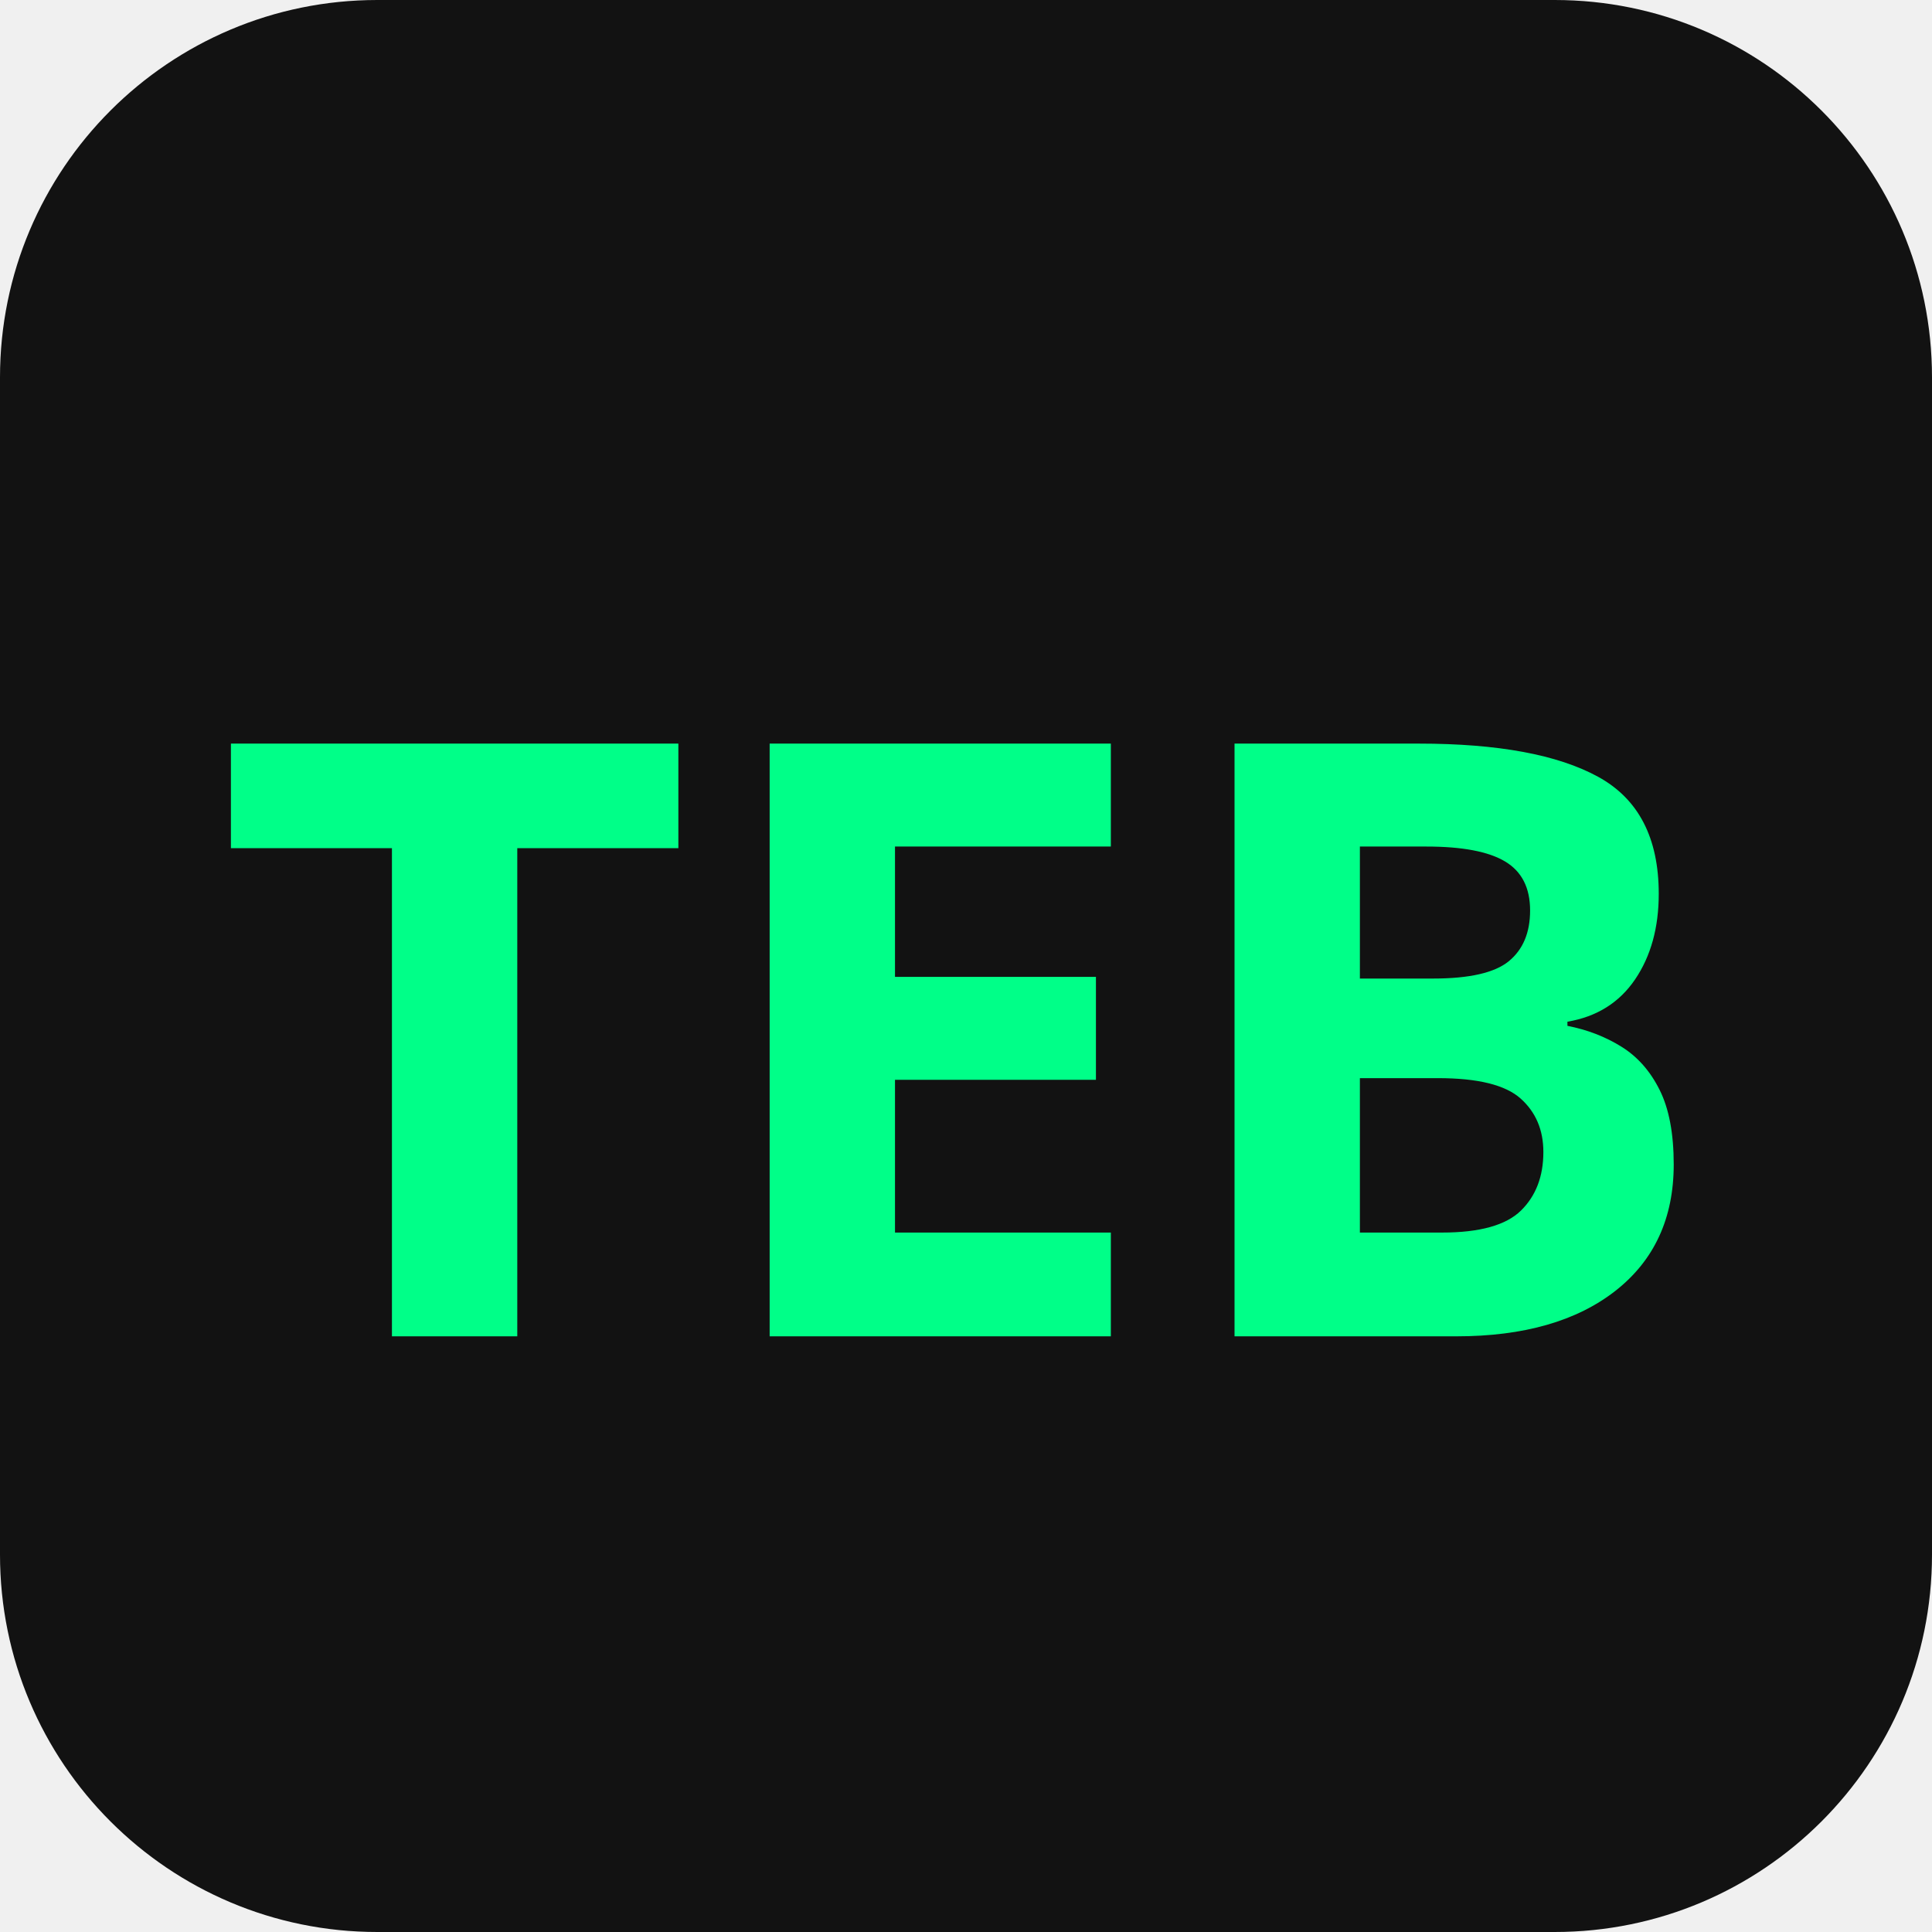
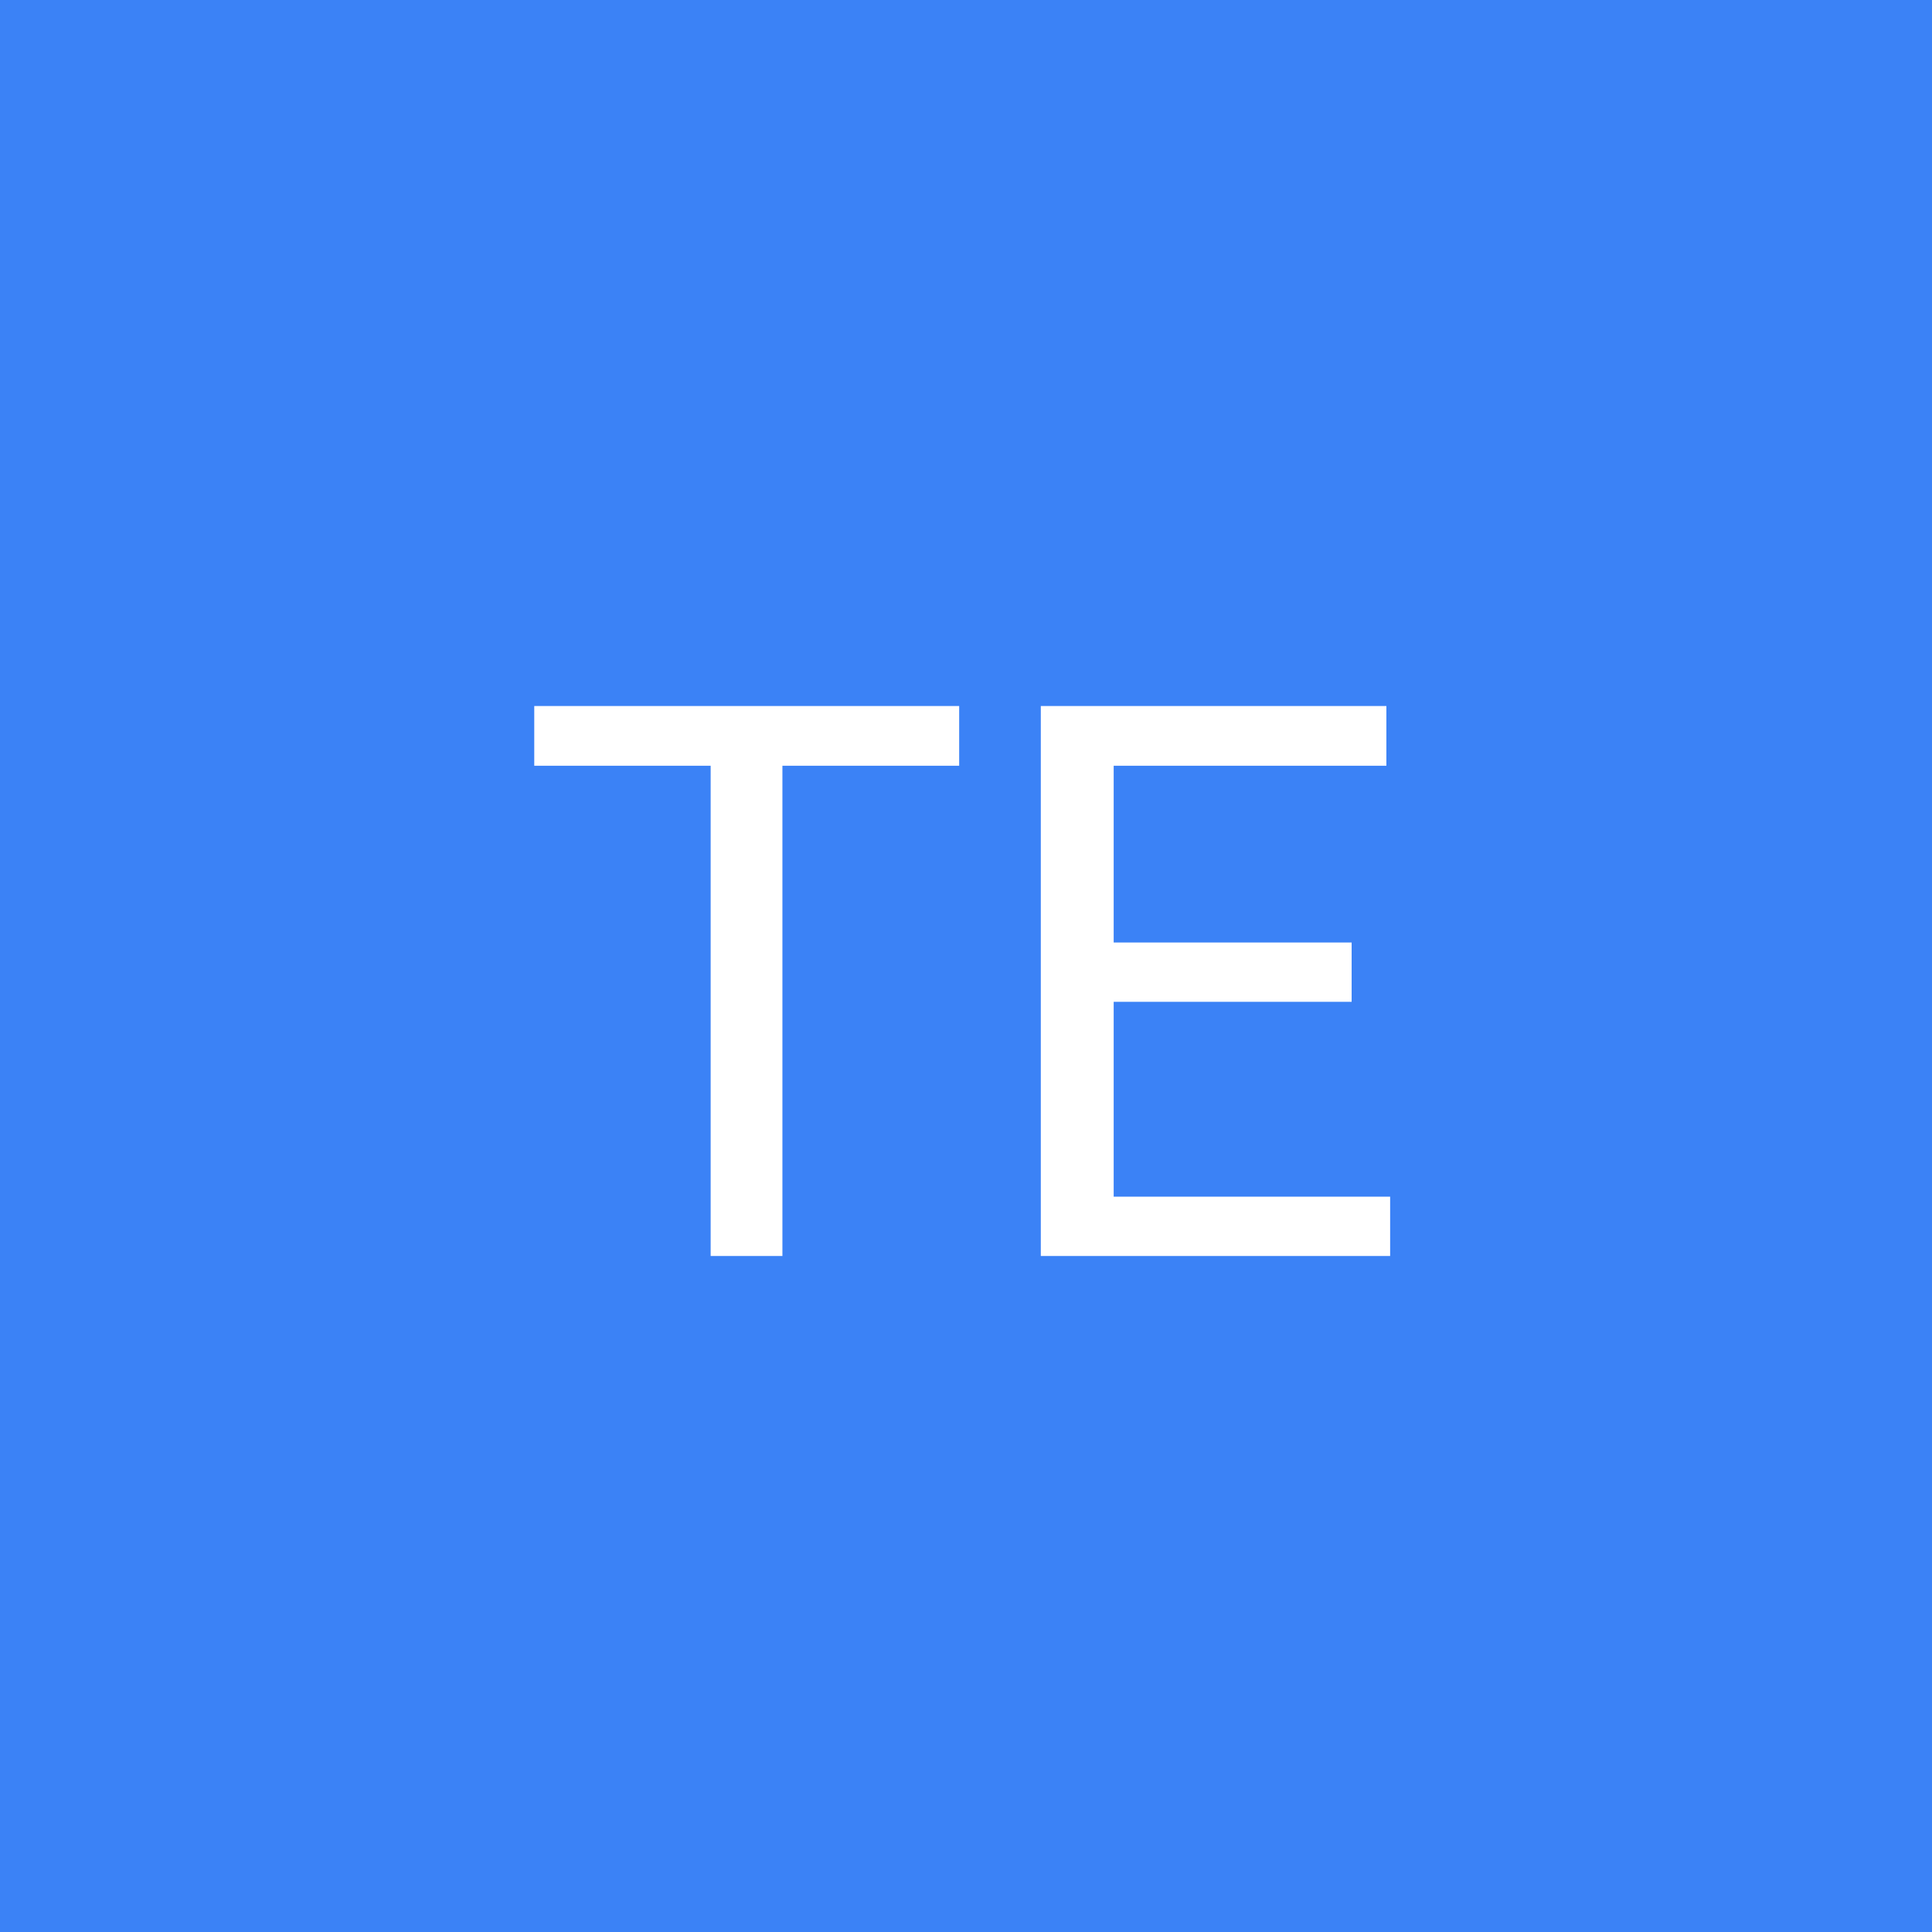
- <svg xmlns="http://www.w3.org/2000/svg" width="512" height="512" viewBox="0 0 512 512">
-   <rect width="512" height="512" rx="100" fill="#121212" />
-   <text x="50%" y="54%" dominant-baseline="middle" text-anchor="middle" font-family="sans-serif" font-weight="900" font-size="220" fill="#00ff88">TEB</text>
+ <svg xmlns="http://www.w3.org/2000/svg" width="512px" height="512px" viewBox="0 0 512 512" version="1.1">
+   <rect fill="#3b82f6" cx="256" width="512" height="512" cy="256" r="256" />
+   <text x="50%" y="50%" style="color: #fff; line-height: 1;font-family: -apple-system, BlinkMacSystemFont, 'Segoe UI', 'Roboto', 'Oxygen', 'Ubuntu', 'Fira Sans', 'Droid Sans', 'Helvetica Neue', sans-serif;" alignment-baseline="middle" text-anchor="middle" font-size="205" font-weight="400" dy=".1em" dominant-baseline="middle" fill="#fff">TE</text>
</svg>
